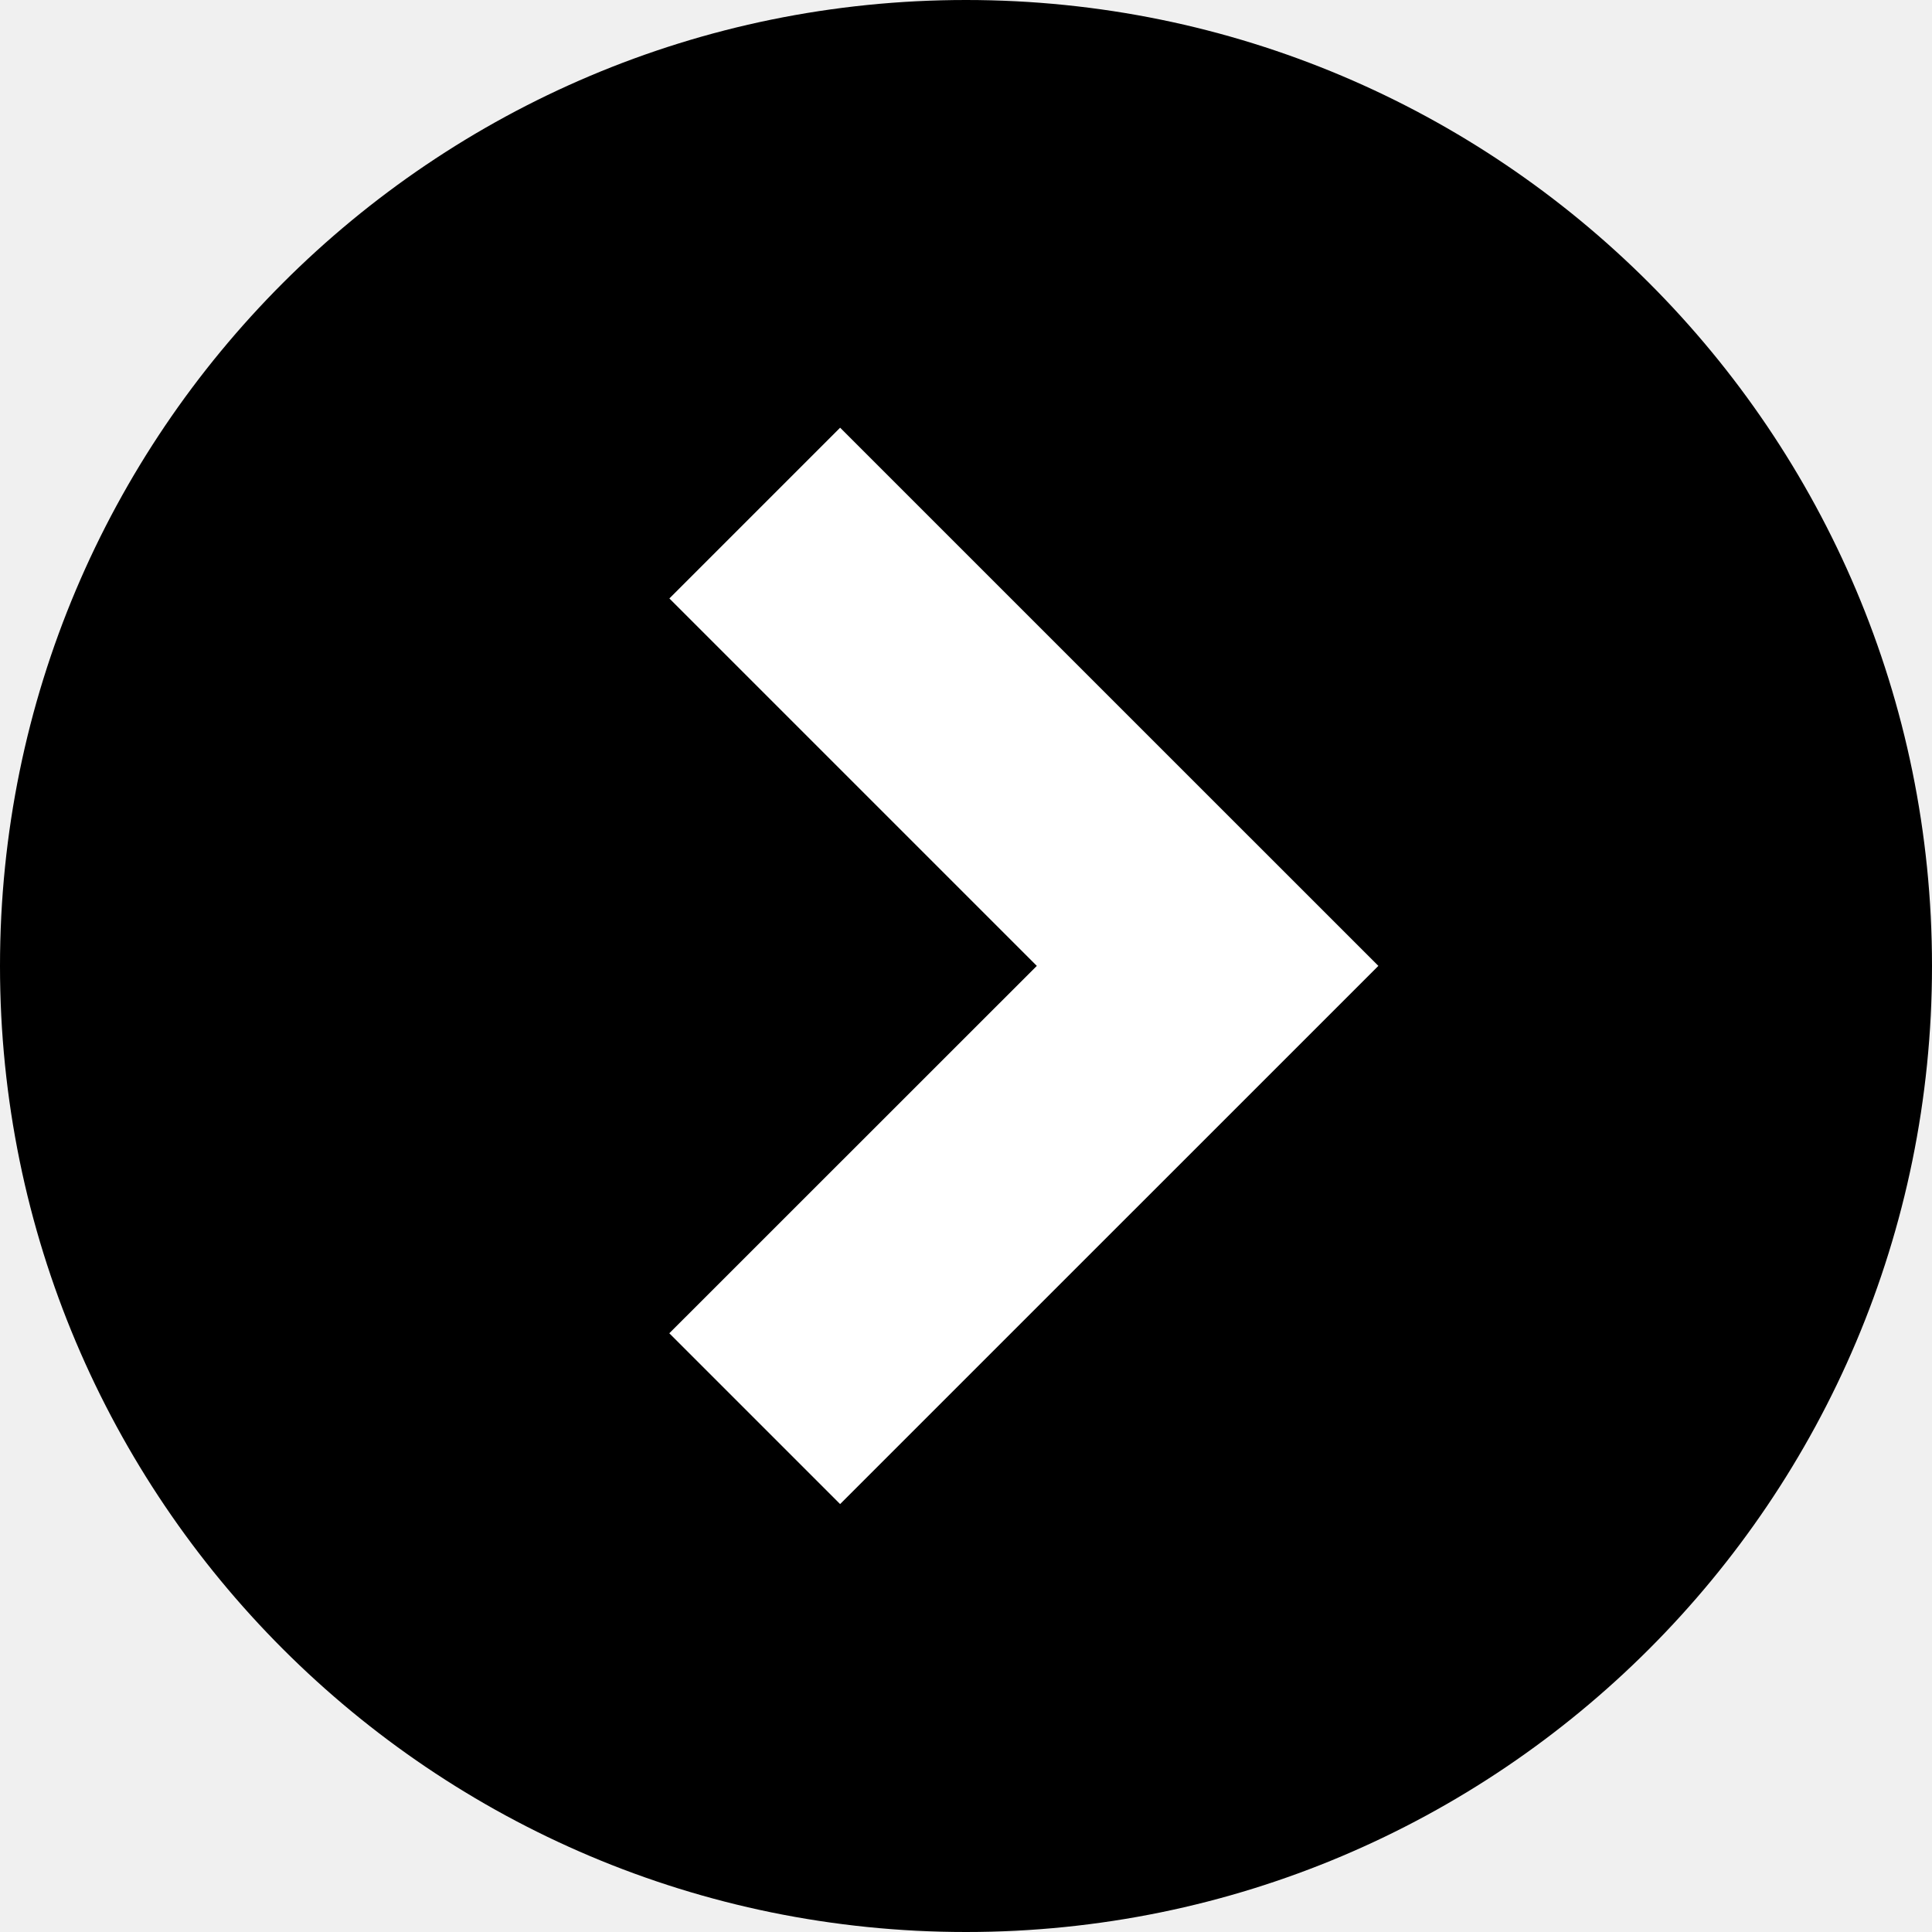
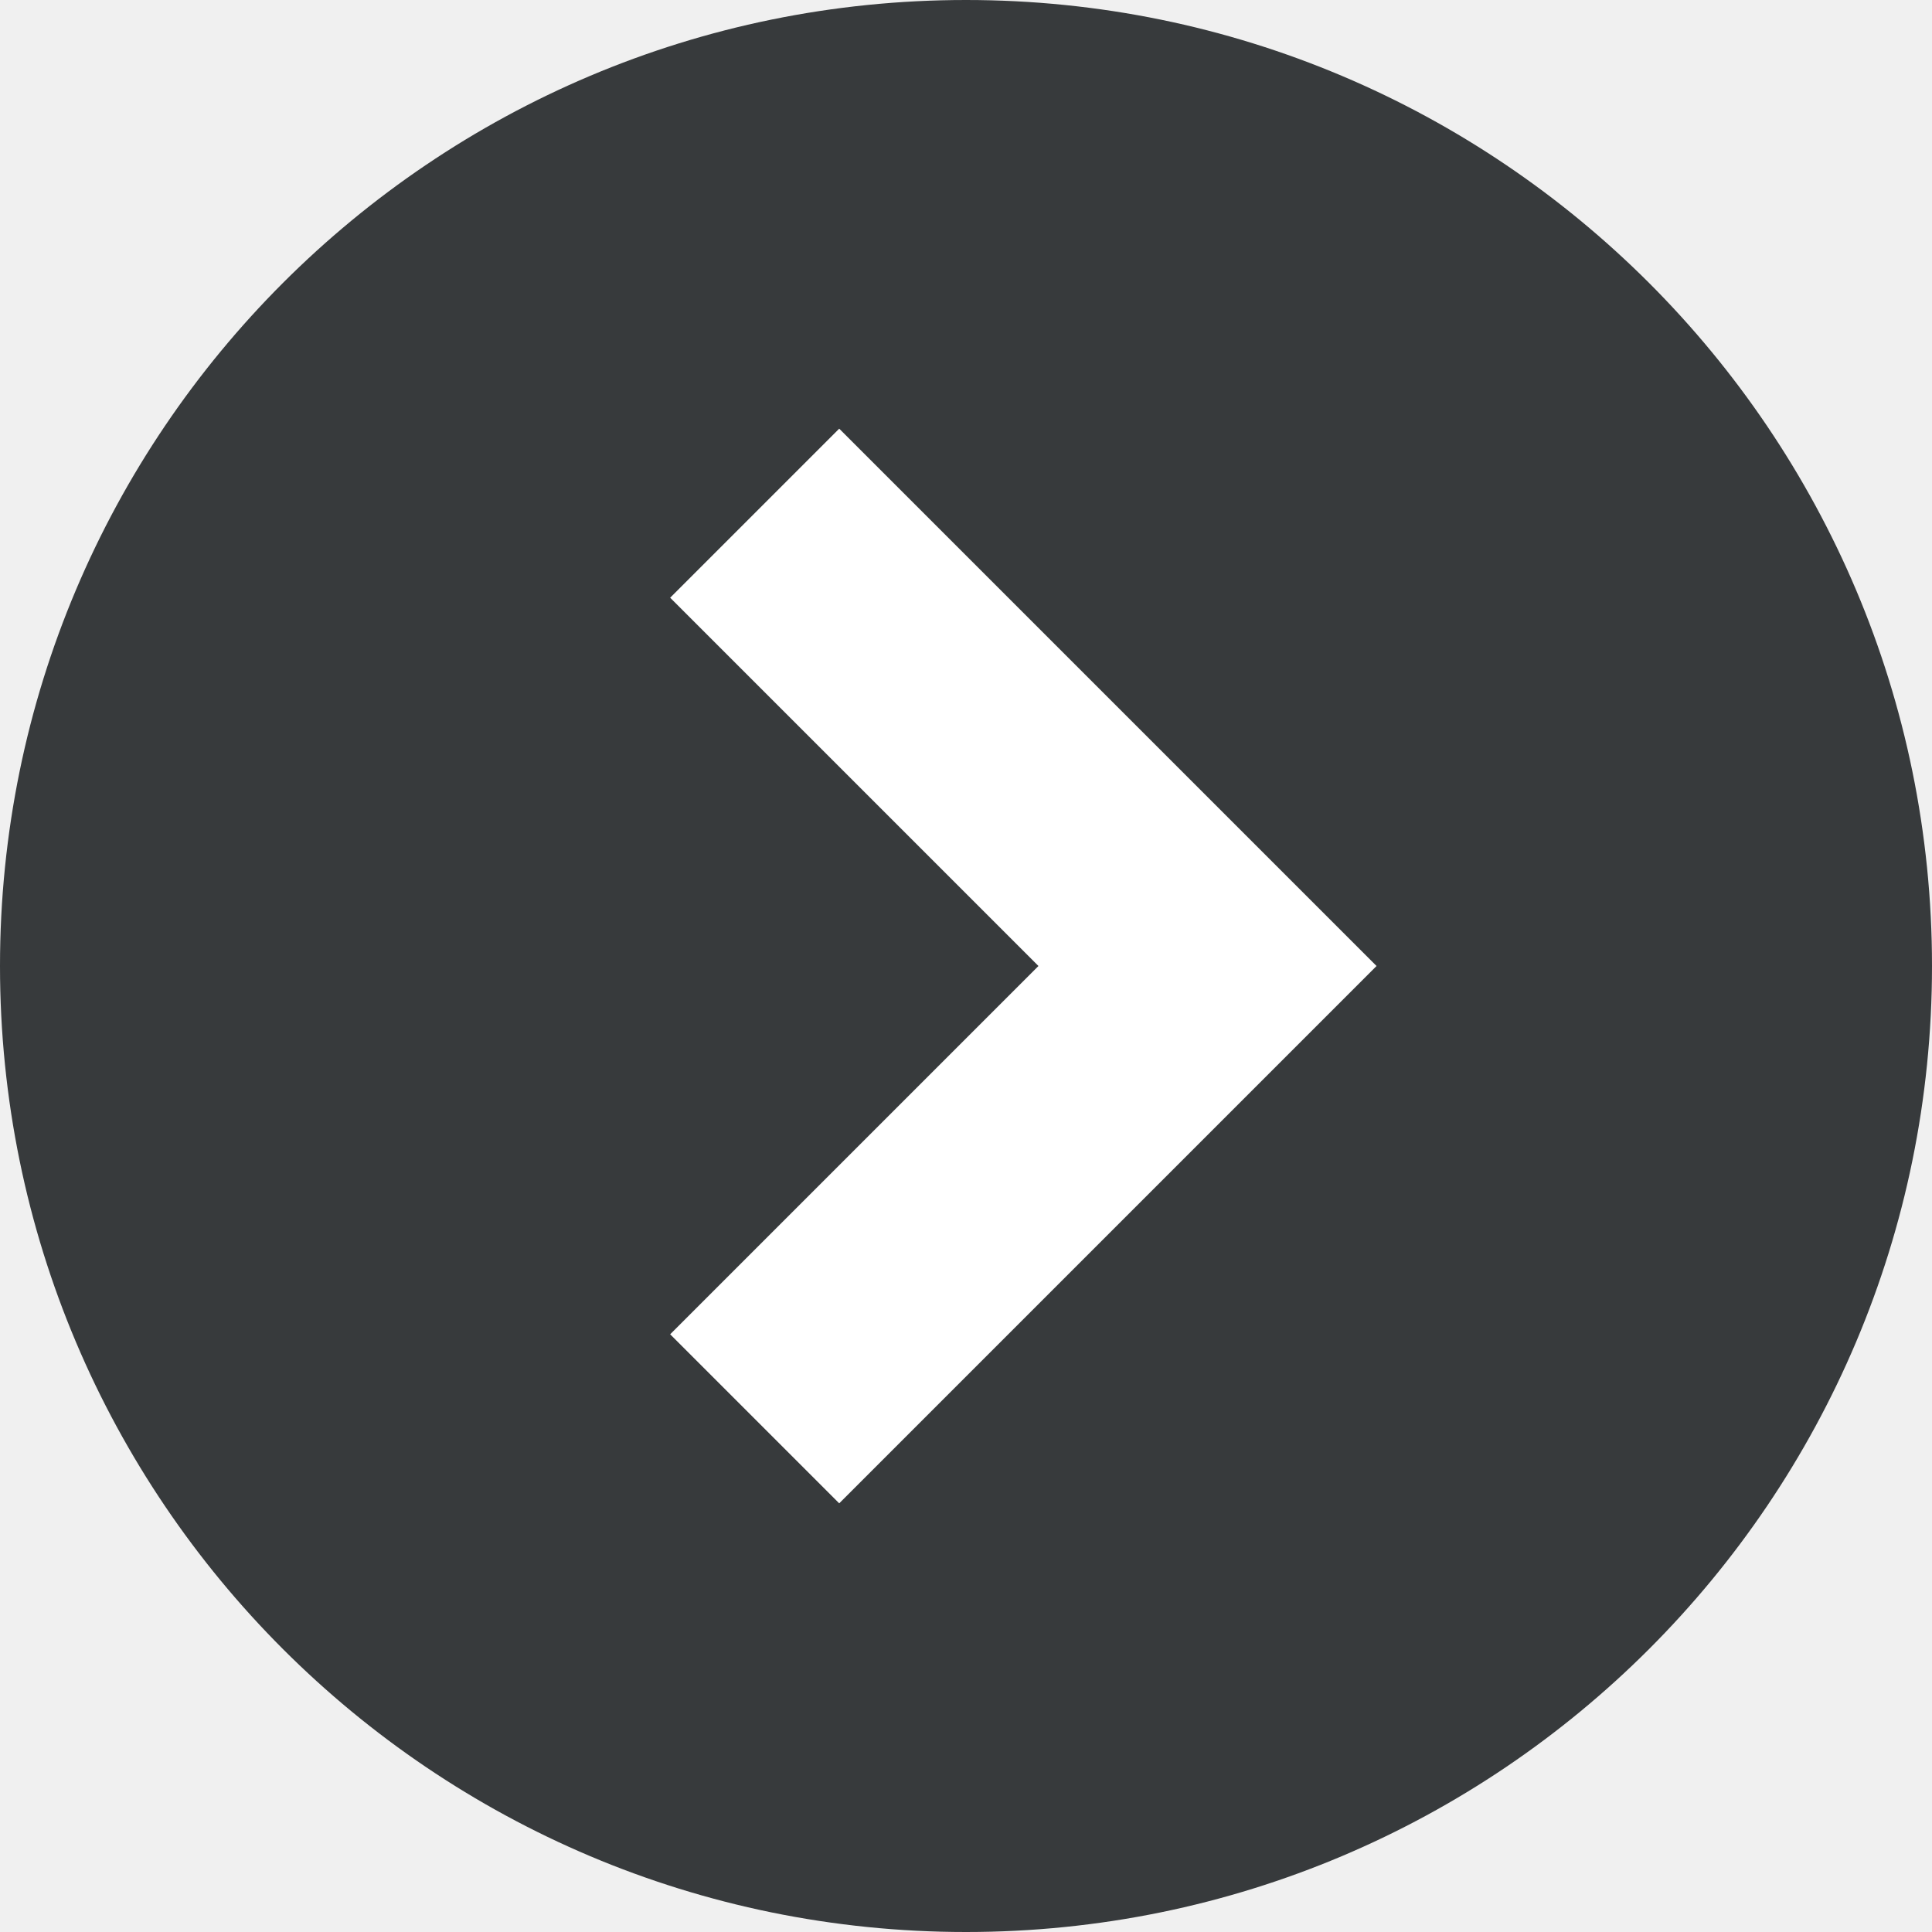
- <svg xmlns="http://www.w3.org/2000/svg" version="1.1" id="Layer_1" x="0px" y="0px" width="32px" height="32px" viewBox="0 0 32 32" enable-background="new 0 0 32 32" xml:space="preserve">
+ <svg xmlns="http://www.w3.org/2000/svg" version="1.1" id="Layer_1" x="0px" y="0px" viewBox="-281 404.9 32 32" style="enable-background:new -281 404.9 32 32;" xml:space="preserve">
+   <style type="text/css">
+ 	.st0{fill:#373A3C;}
+ 	.st1{fill:#FFFFFF;}
+ </style>
  <g>
-     <circle cx="16" cy="16" r="16" />
+     <circle class="st0" cx="-265" cy="420.9" r="16" />
  </g>
-   <path fill="#FFFFFF" d="M11.086,22.083l2.829,2.829l8.915-8.914l-8.915-8.914l-2.828,2.828l6.086,6.086L11.086,22.083z" />
+   <path class="st1" d="M-269.9,427l2.8,2.8l8.9-8.9l-8.9-8.9l-2.8,2.8l6.1,6.1L-269.9,427z" />
</svg>
